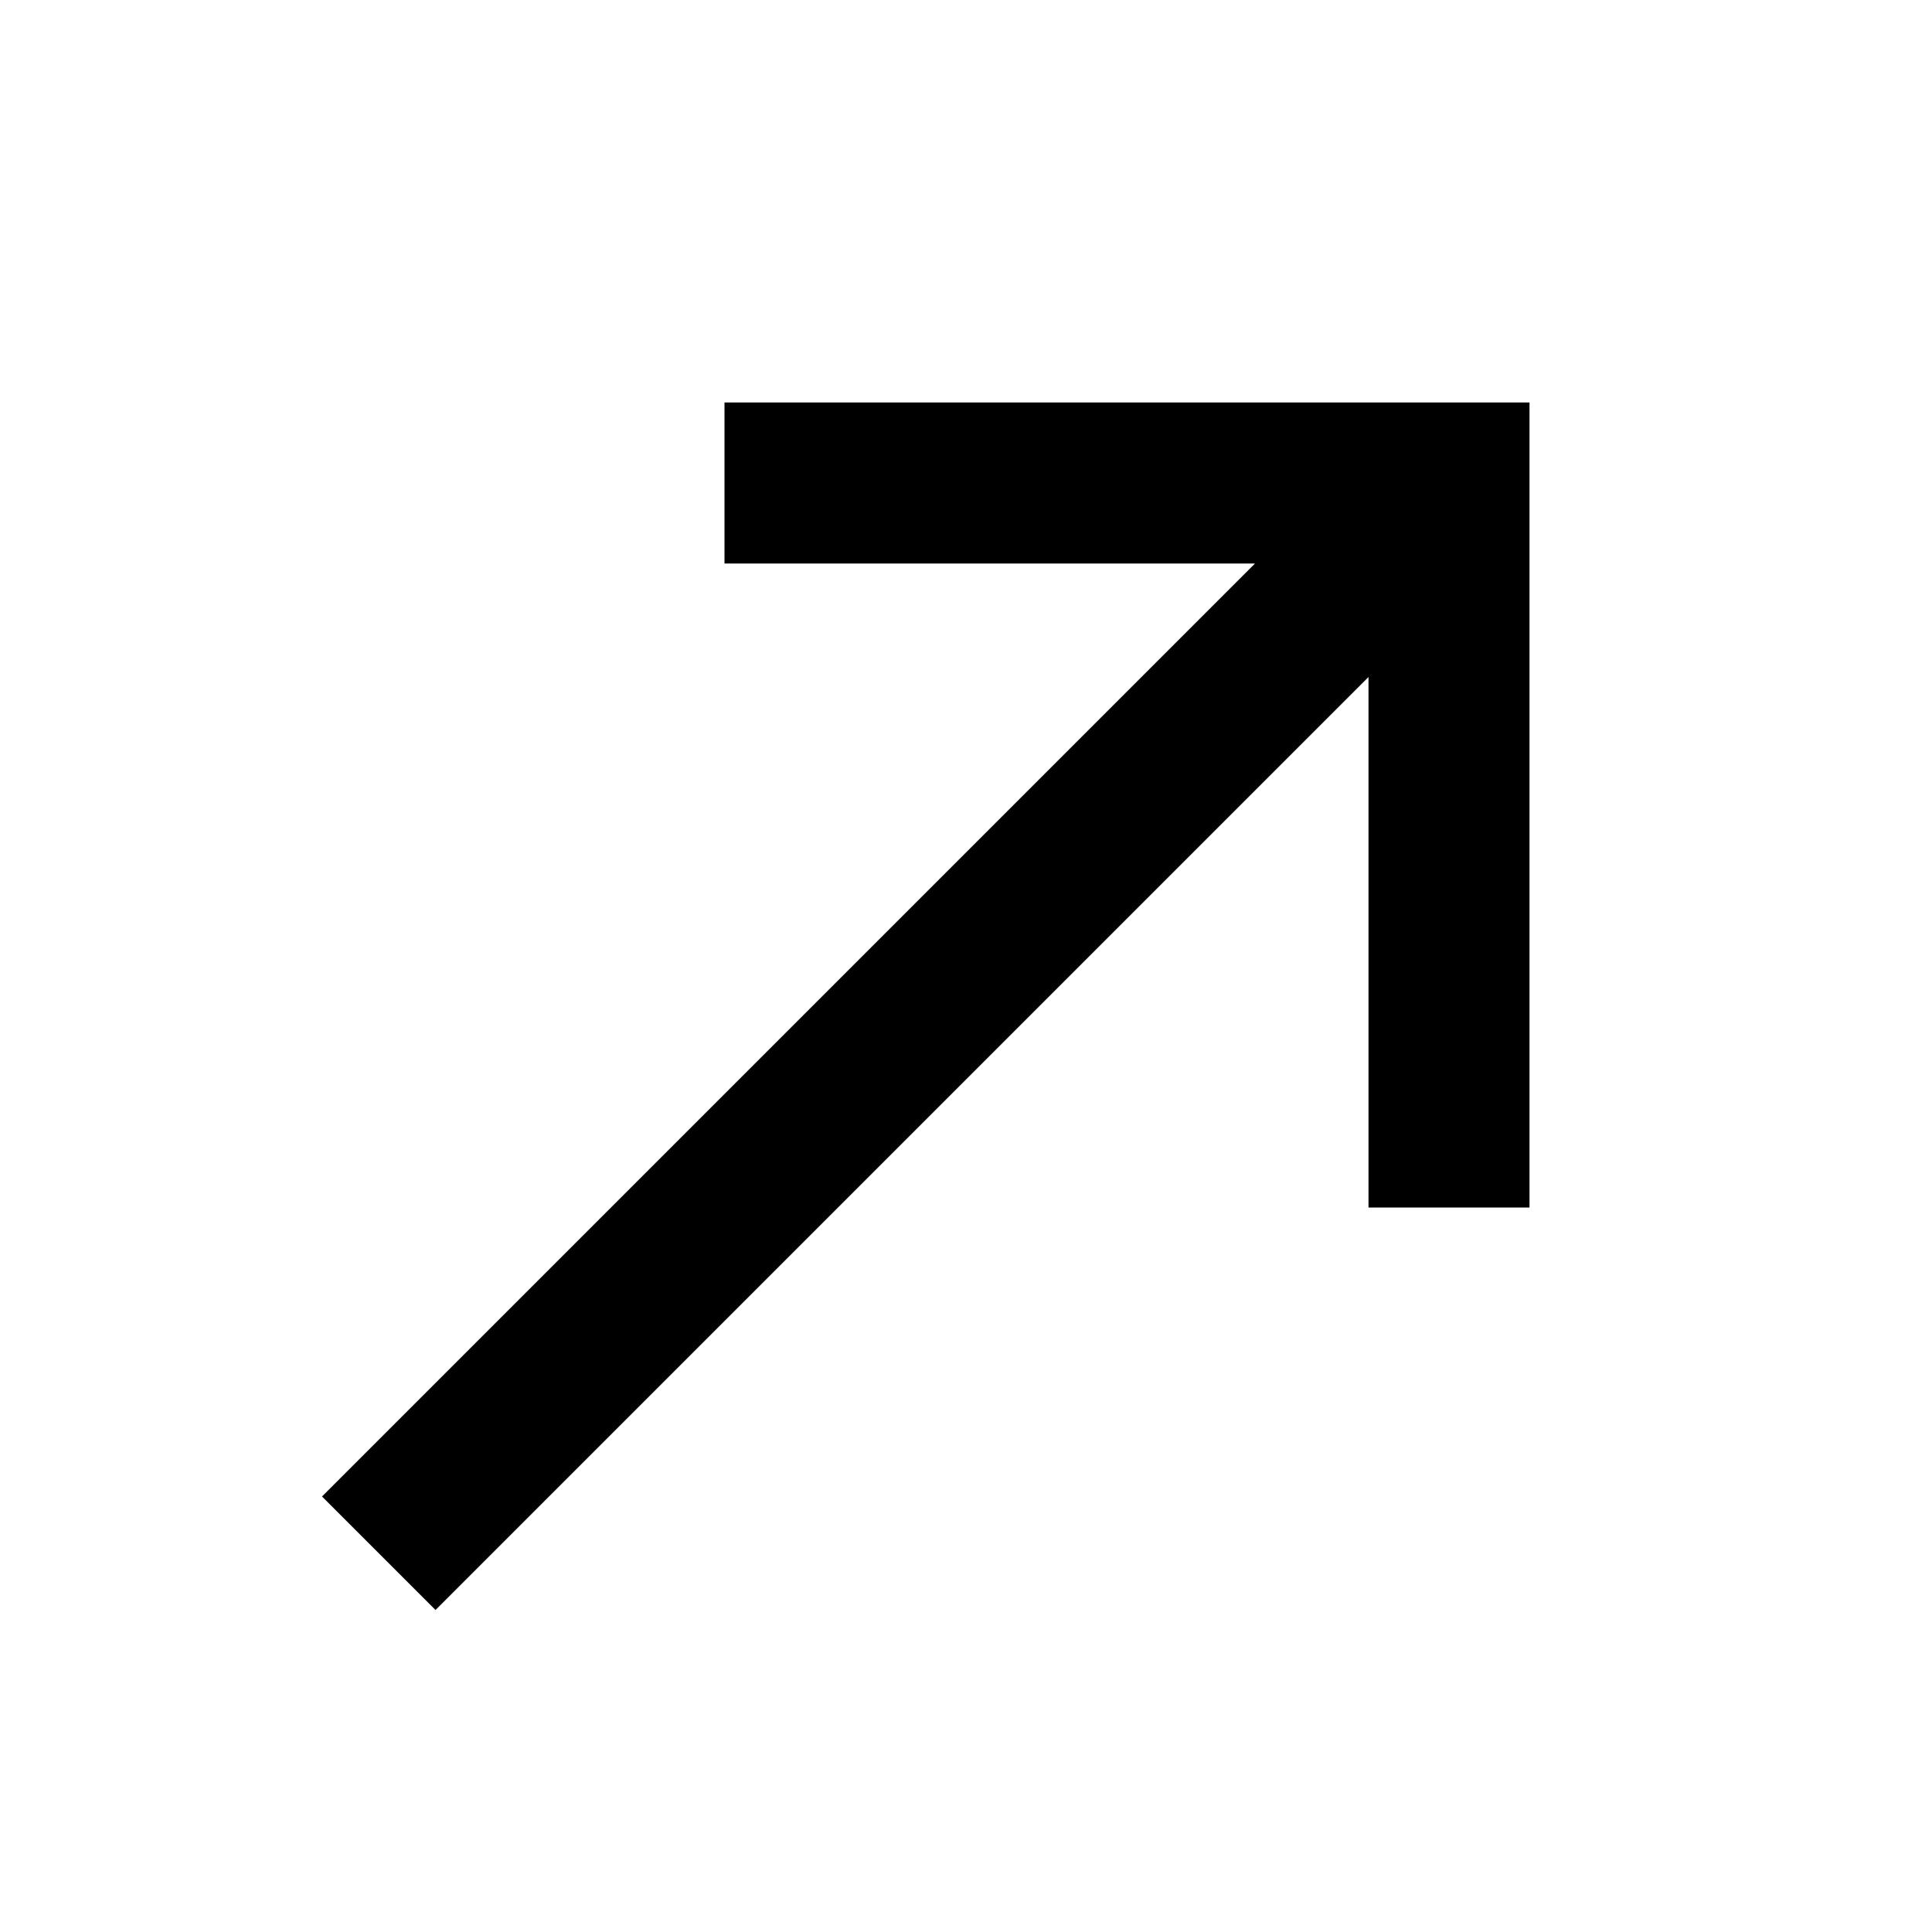
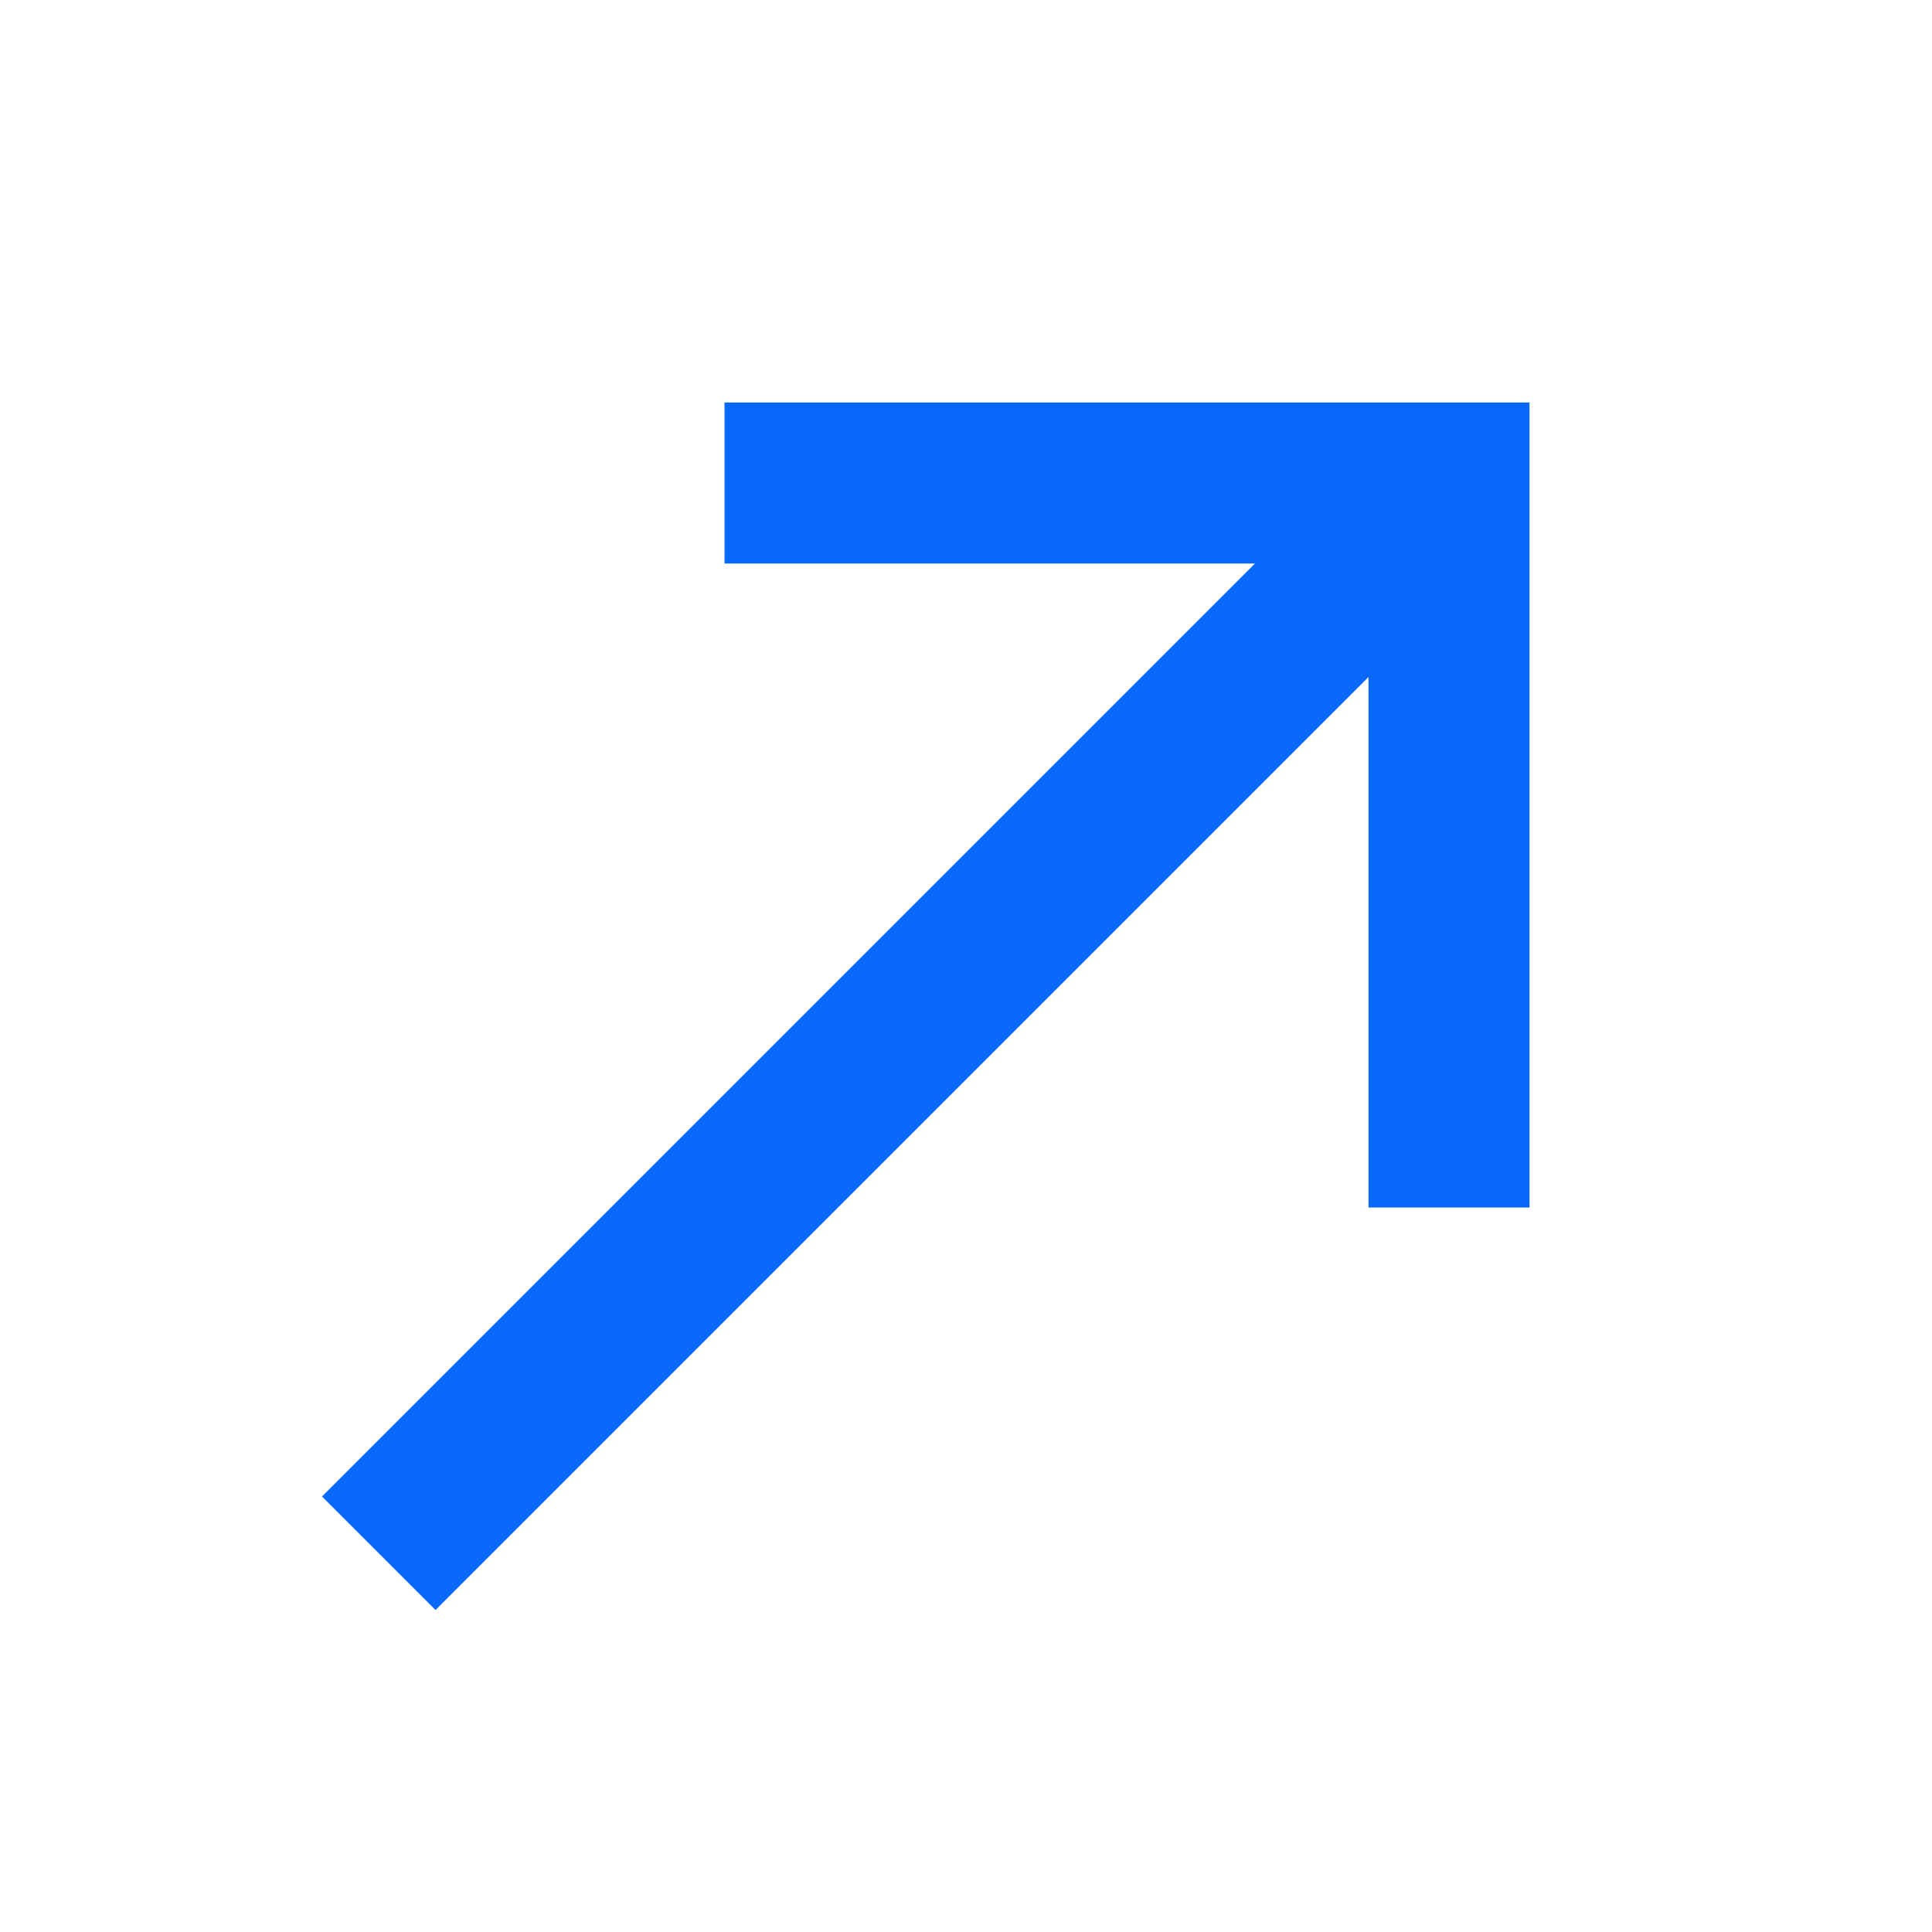
<svg xmlns="http://www.w3.org/2000/svg" enable-background="new 0 0 24 24" height="24" viewBox="0 0 24 24" width="24">
  <rect fill="none" height="24" width="24" />
-   <path d="M9,5v2h6.59L4,18.59L5.41,20L17,8.41V15h2V5H9z" />
+   <path fill="#0768fa" d="M9,5v2h6.59L4,18.59L5.41,20L17,8.41V15h2V5H9z" />
</svg>
